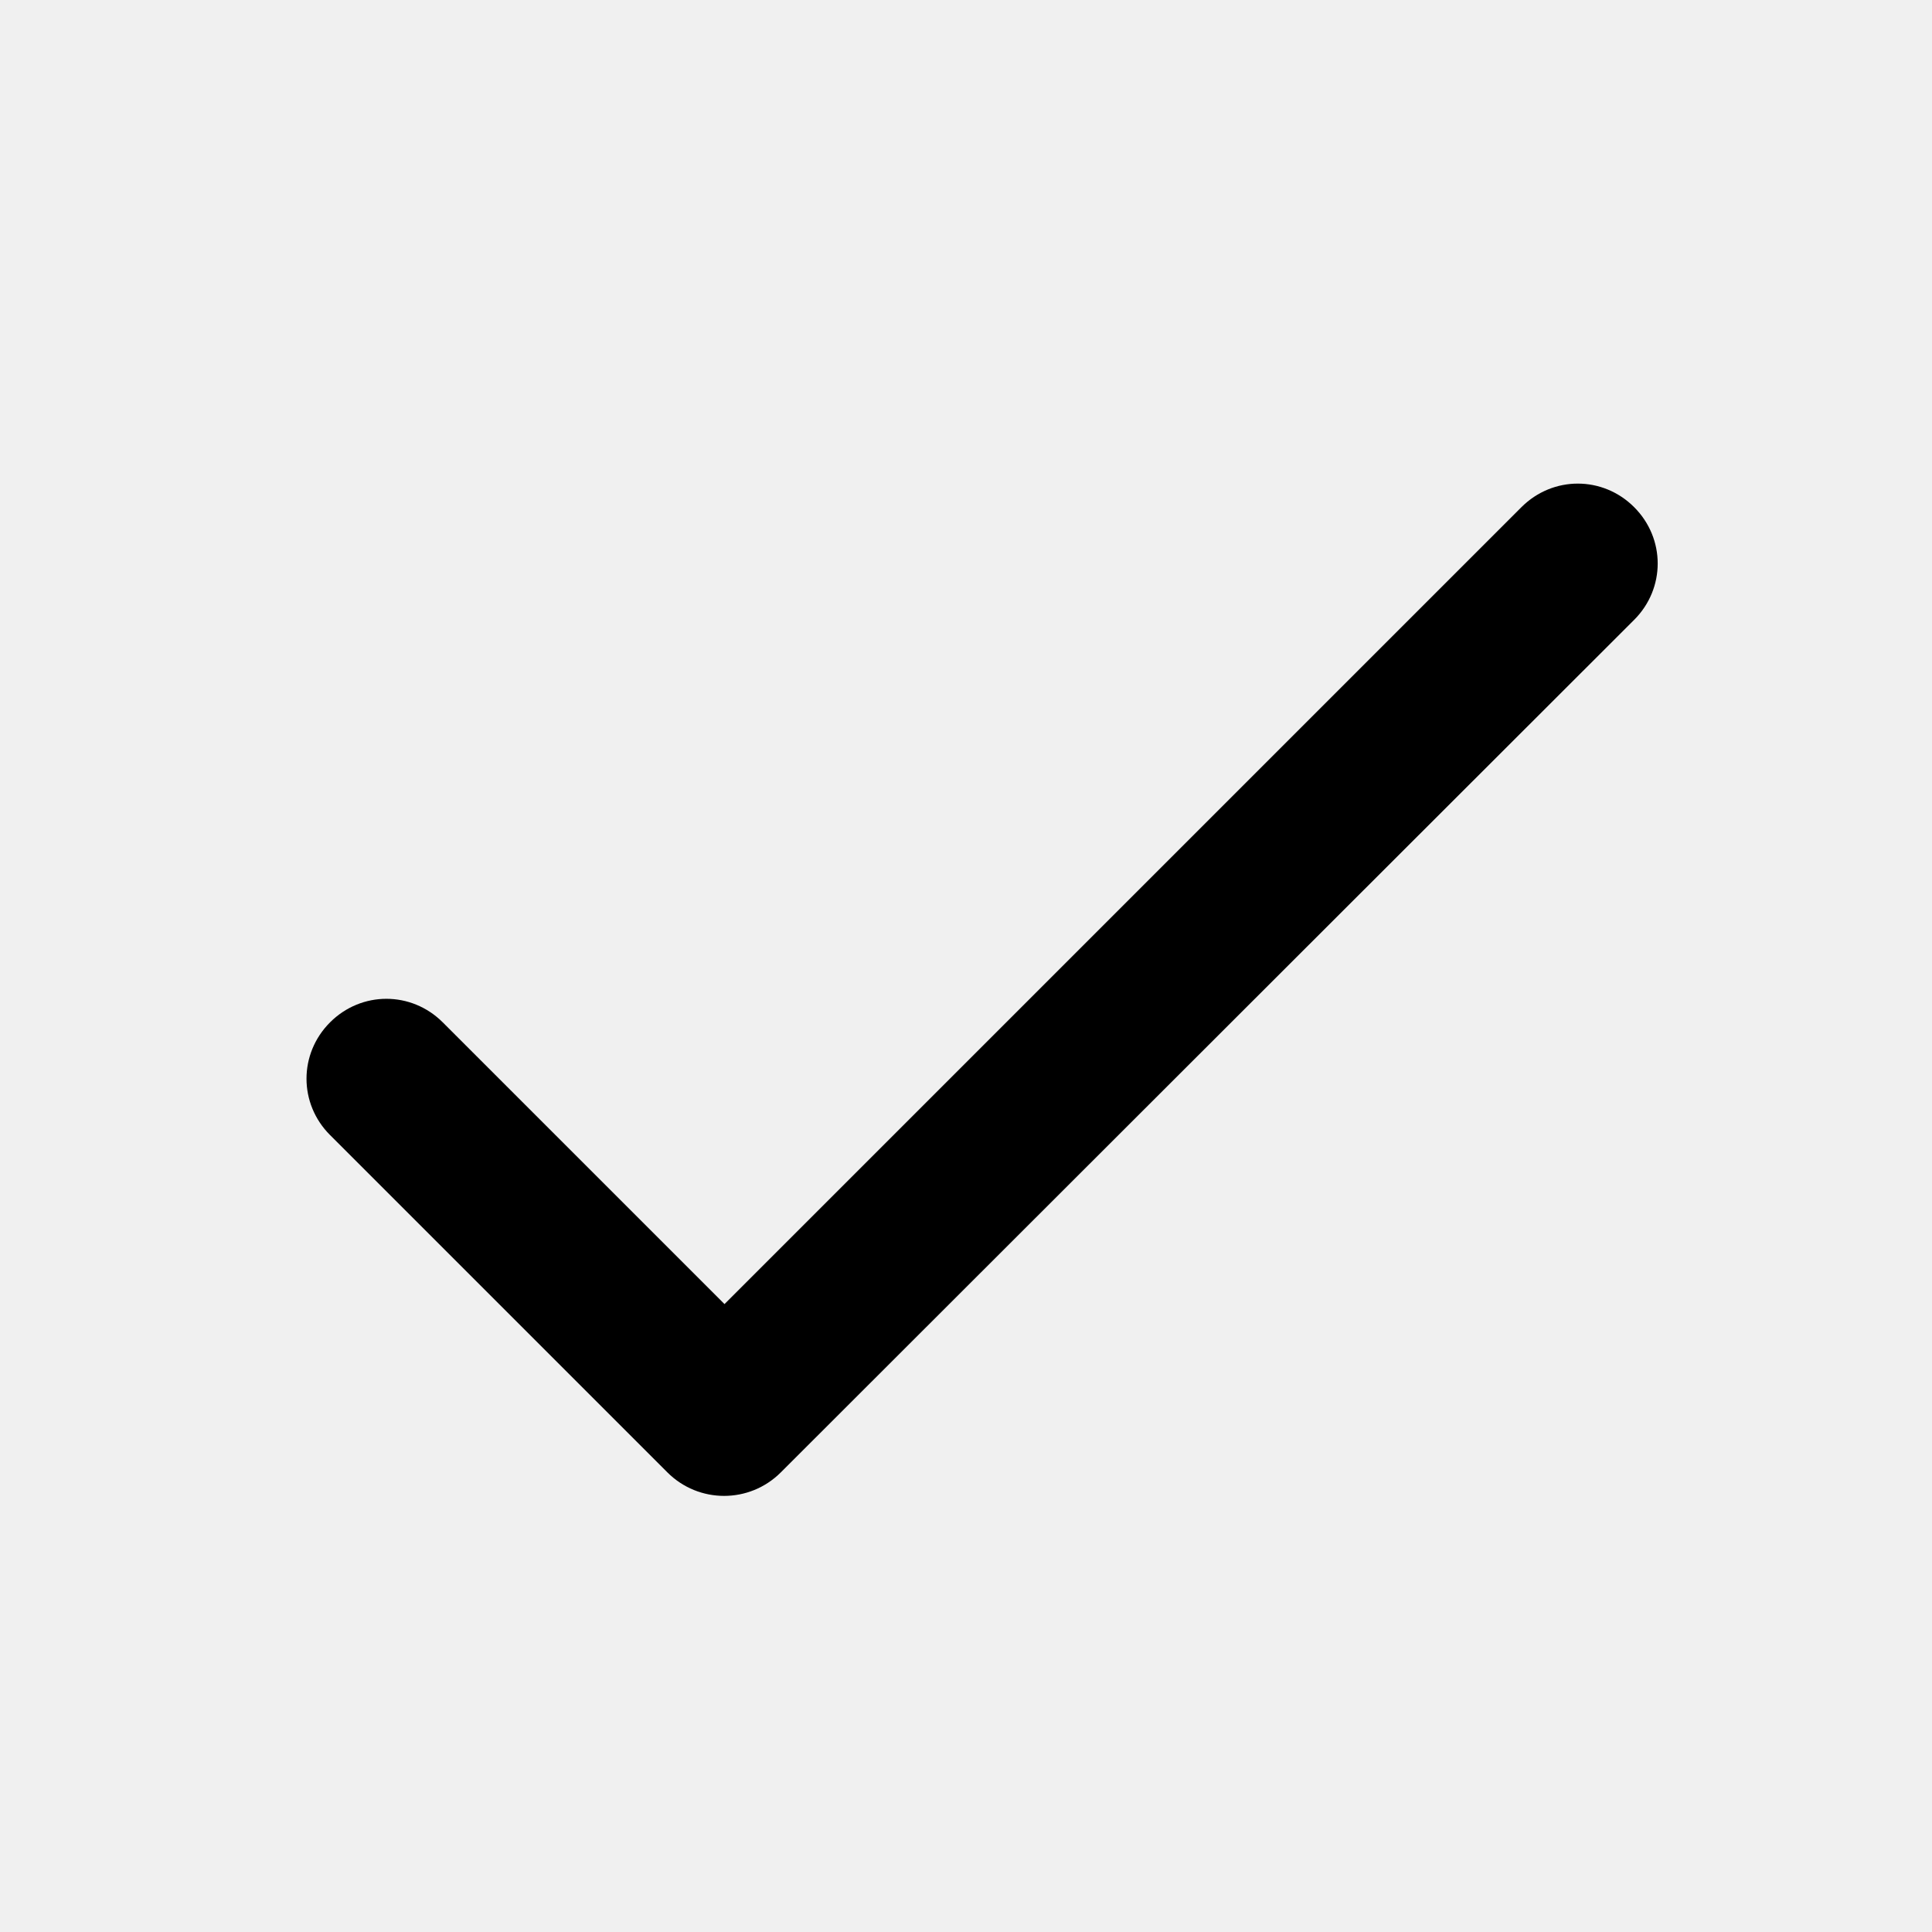
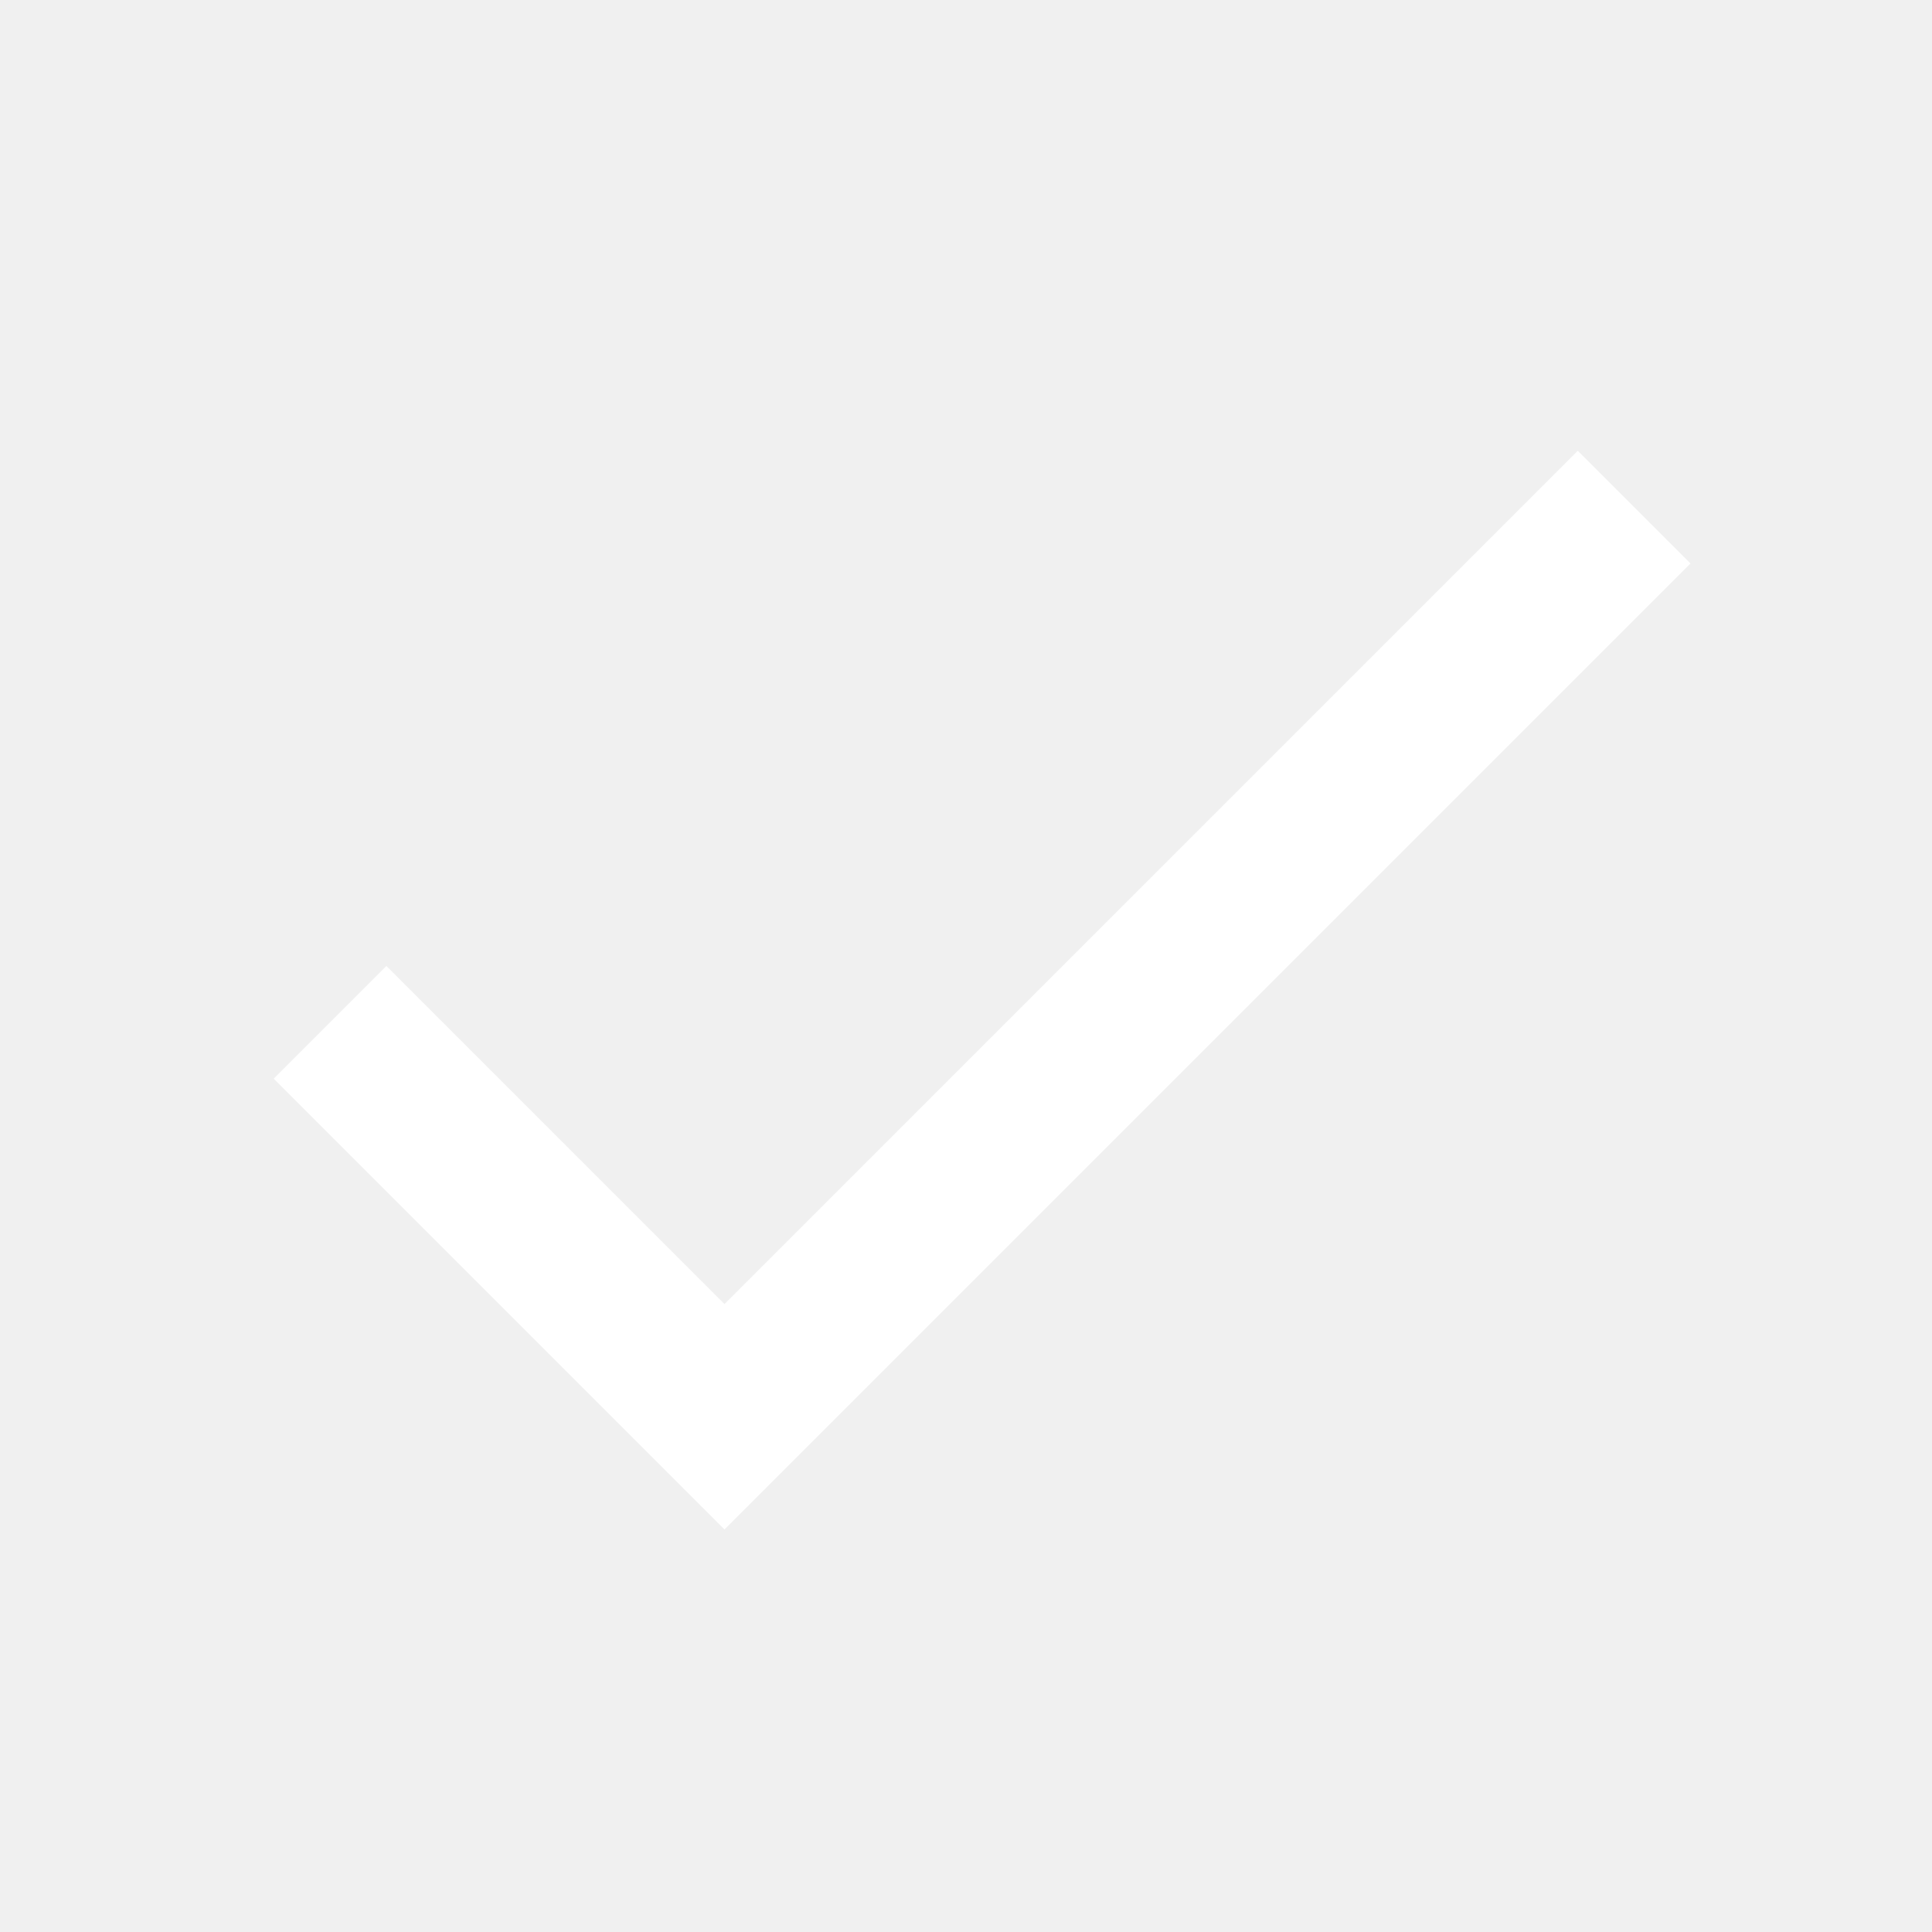
- <svg xmlns="http://www.w3.org/2000/svg" version="1.1" x="0px" y="0px" width="24px" height="24px" viewBox="0 0 24 24" enable-background="new 0 0 24 24" xml:space="preserve">
-   <g id="Header_x2F_BG" display="none">
-     <rect x="-50" y="-314" display="inline" fill="#F1F1F2" width="520" height="520" />
-   </g>
-   <g id="Bounding_Boxes">
-     <g id="ui_x5F_spec_x5F_header_copy_3">
- 	</g>
-     <path fill="none" d="M0,0h24v24H0V0z" />
-   </g>
-   <g id="Rounded">
-     <g id="ui_x5F_spec_x5F_header_copy_5">
- 	</g>
-     <path d="M9,16.2l-3.5-3.5c-0.39-0.39-1.01-0.39-1.4,0l0,0c-0.39,0.39-0.39,1.01,0,1.4l4.19,4.19c0.39,0.39,1.02,0.39,1.41,0   L20.3,7.7c0.39-0.39,0.39-1.01,0-1.4l0,0c-0.39-0.39-1.01-0.39-1.4,0L9,16.2z" />
-   </g>
-   <g id="Sharp" display="none">
-     <g id="ui_x5F_spec_x5F_header_copy_4" display="inline">
- 	</g>
-     <path display="inline" d="M9,16.2L4.8,12l-1.4,1.4L9,19L21,7l-1.4-1.4L9,16.2z" />
-   </g>
-   <g id="Outline" display="none">
-     <g id="ui_x5F_spec_x5F_header" display="inline">
- 	</g>
-     <path display="inline" d="M9,16.2L4.8,12l-1.4,1.4L9,19L21,7l-1.4-1.4L9,16.2z" />
-   </g>
-   <g id="Duotone" display="none">
-     <g id="ui_x5F_spec_x5F_header_copy_2" display="inline">
- 	</g>
-     <path display="inline" d="M9,16.2L4.8,12l-1.4,1.4L9,19L21,7l-1.4-1.4L9,16.2z" />
-   </g>
-   <g id="Fill" display="none">
-     <g id="ui_x5F_spec_x5F_header_copy" display="inline">
- 	</g>
-     <path display="inline" d="M9,16.2L4.8,12l-1.4,1.4L9,19L21,7l-1.4-1.4L9,16.2z" />
-   </g>
-   <g id="nyt_x5F_exporter_x5F_info" display="none">
- </g>
+ <svg xmlns="http://www.w3.org/2000/svg" height="48" viewBox="0 0 24 24" width="48">
+   <path d="m0 0h24v24h-24z" fill="none" />
+   <path d="m9 16.2-4.2-4.2-1.4 1.4 5.6 5.6 12-12-1.4-1.4z" fill="white" />
</svg>
